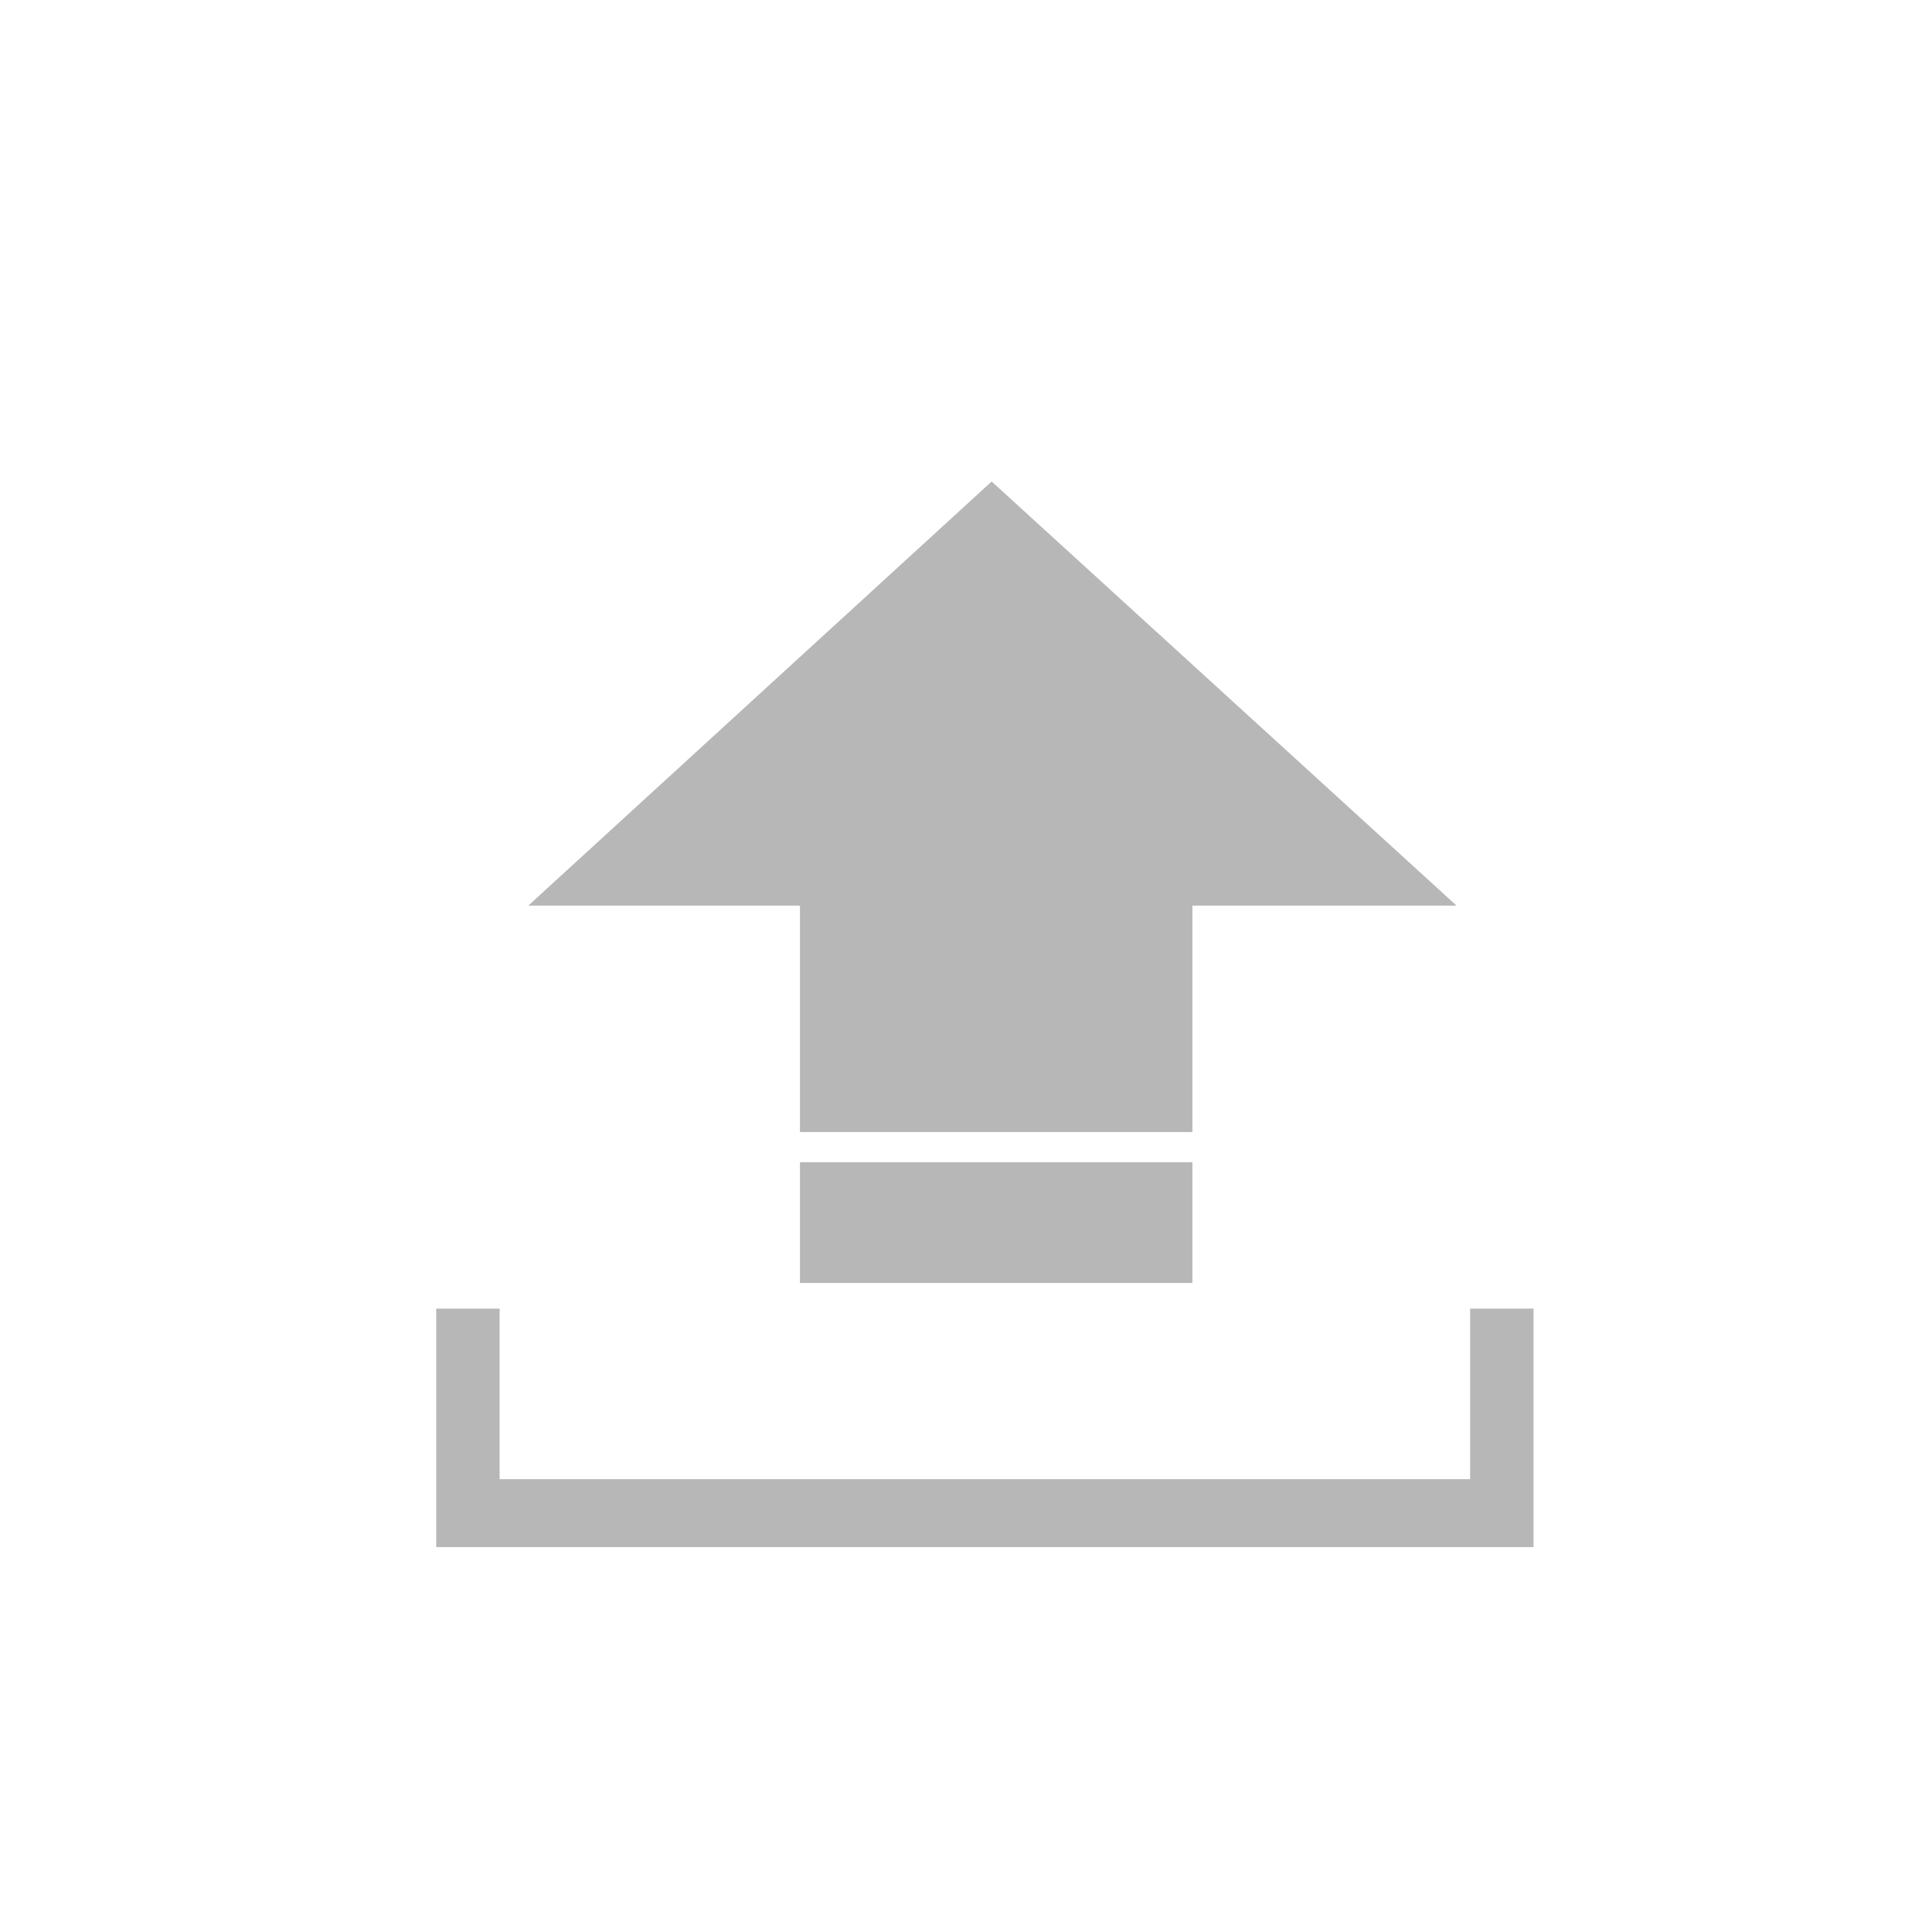
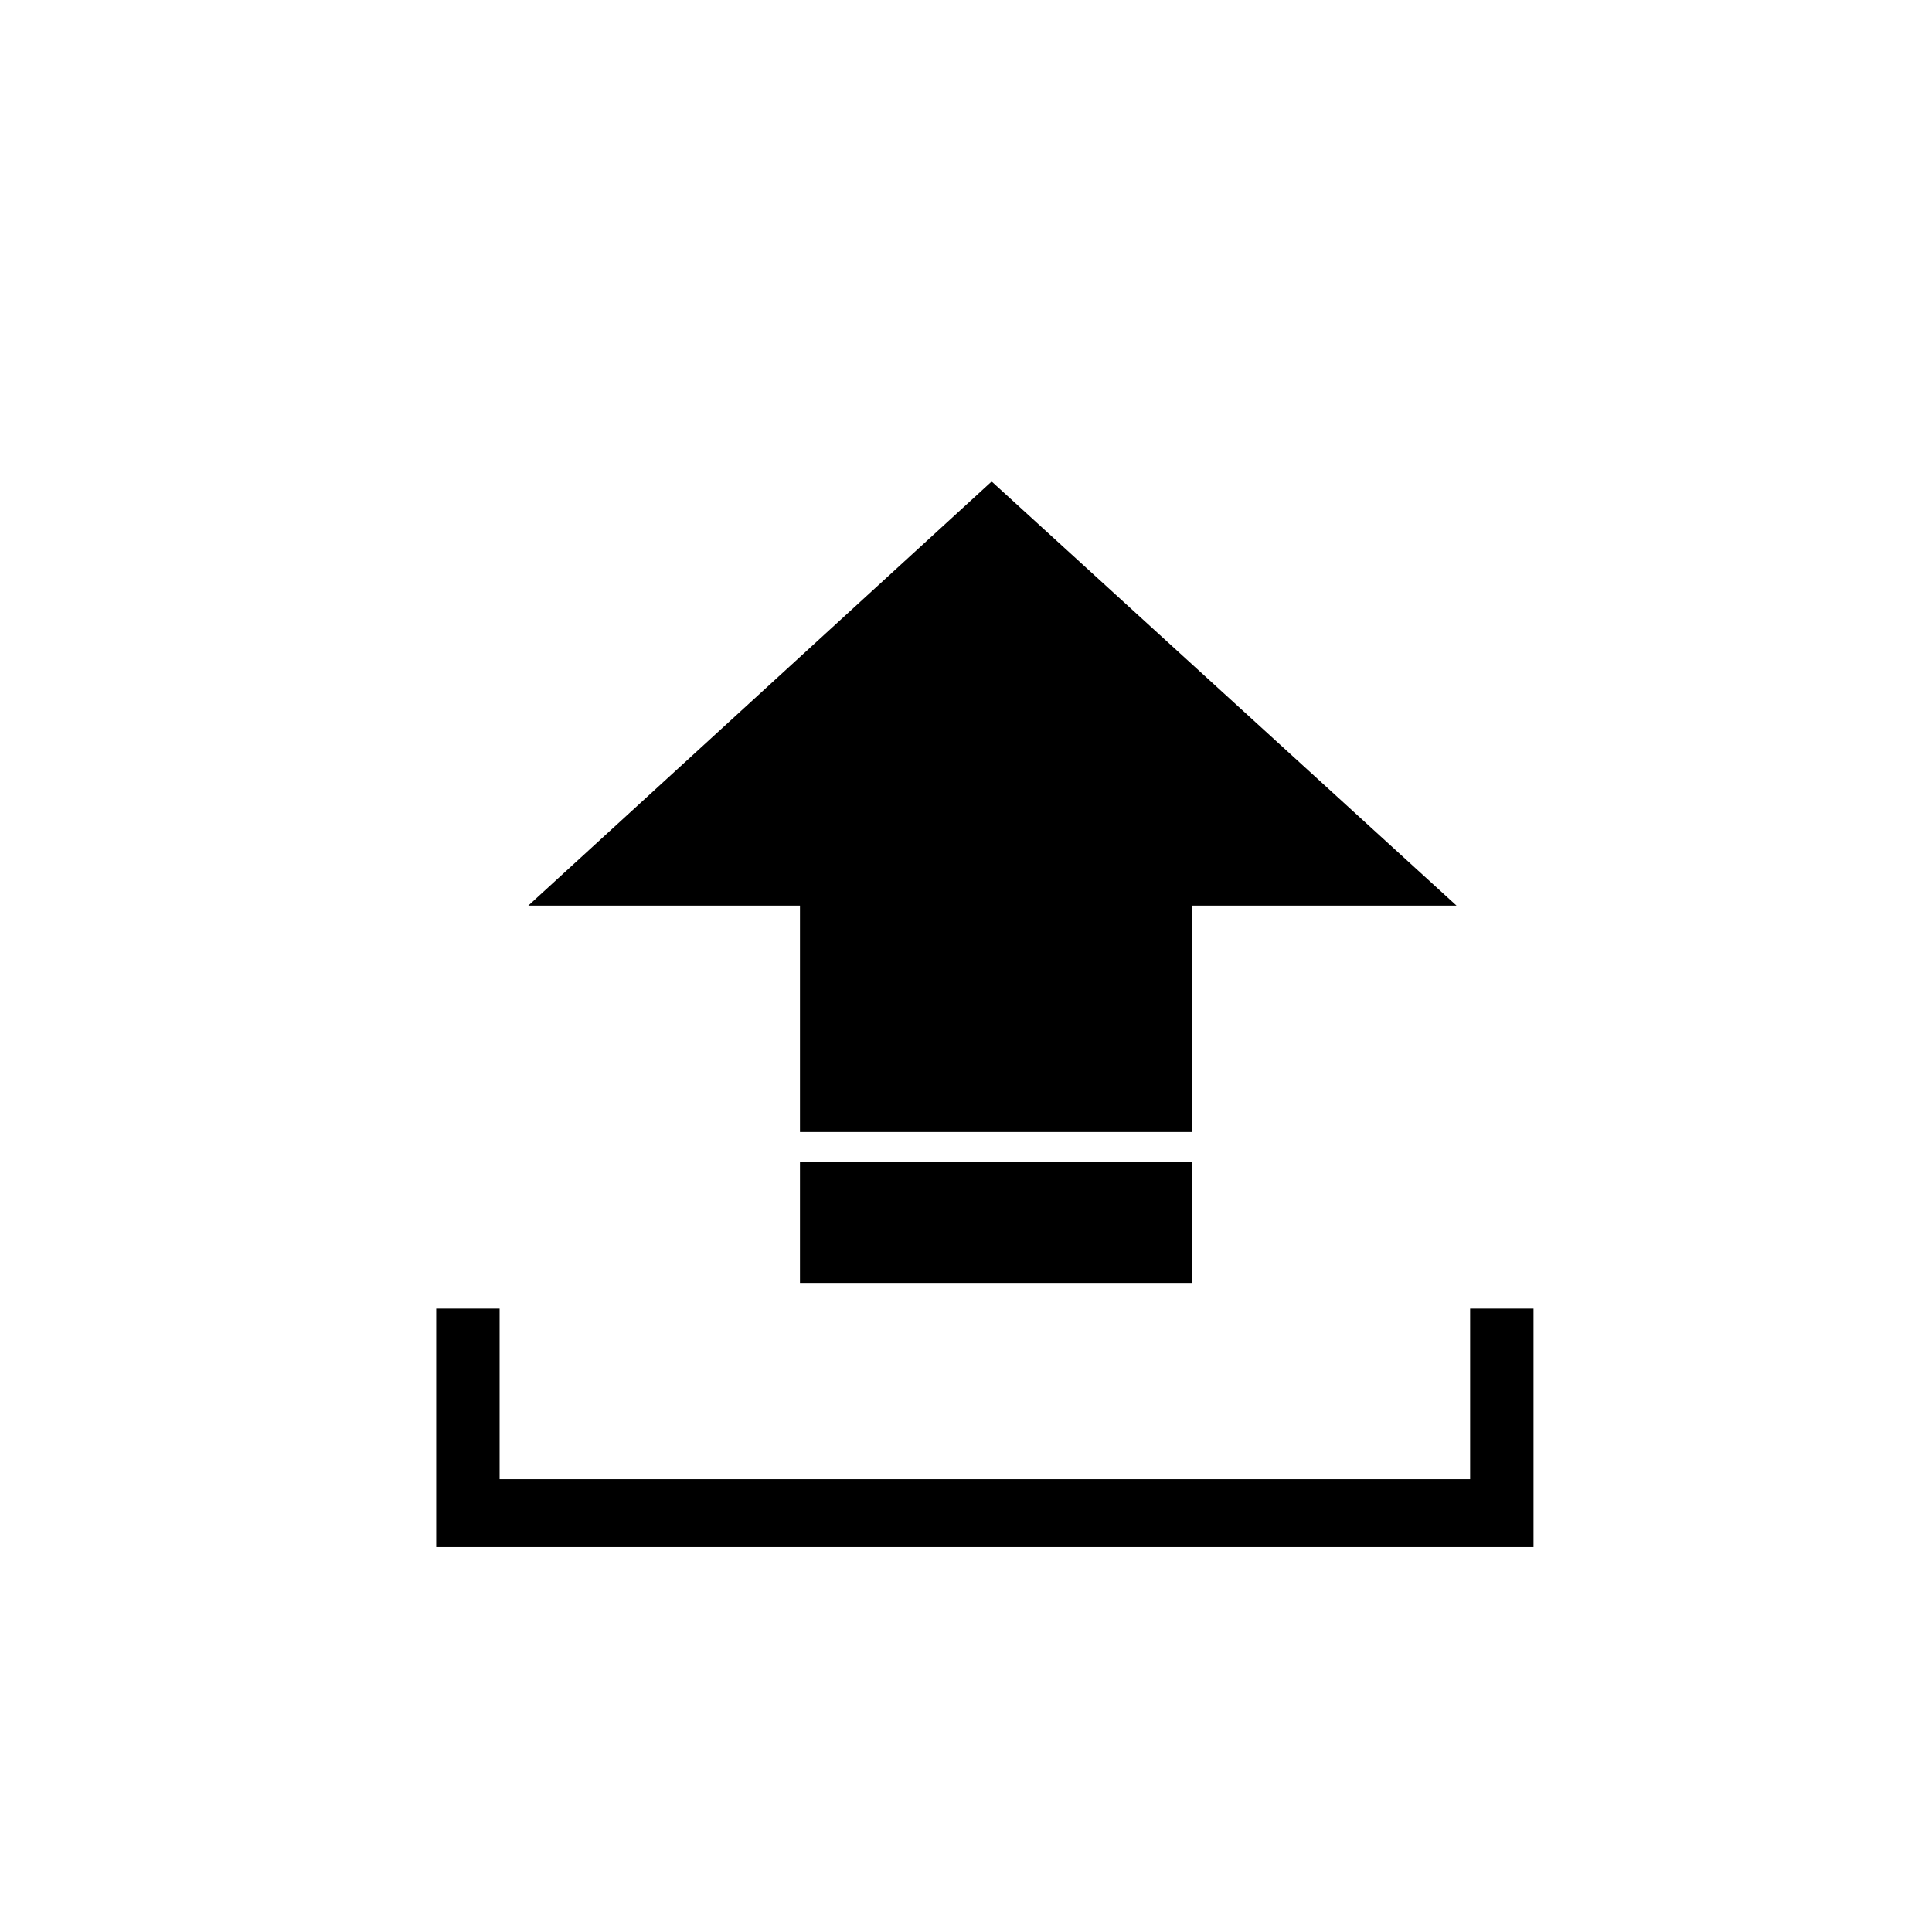
<svg xmlns="http://www.w3.org/2000/svg" version="1.1" id="Layer_1" x="0px" y="0px" viewBox="0 0 128 128" style="enable-background:new 0 0 128 128;" xml:space="preserve">
  <style type="text/css">
- 	.st0{fill:#B7B7B7;}
+ 	.st0{fill:#000000;}
</style>
  <g>
    <rect x="53" y="77" class="st0" width="26" height="8" />
    <polygon class="st0" points="96.5,60 65.7,31.9 35,60 53,60 53,75 79,75 79,60  " />
  </g>
  <g>
    <path class="st0" d="M101.7,102.5H28.9V86.7h4.2V98h64.3V86.7h4.2v15.8H101.7z" />
  </g>
</svg>
